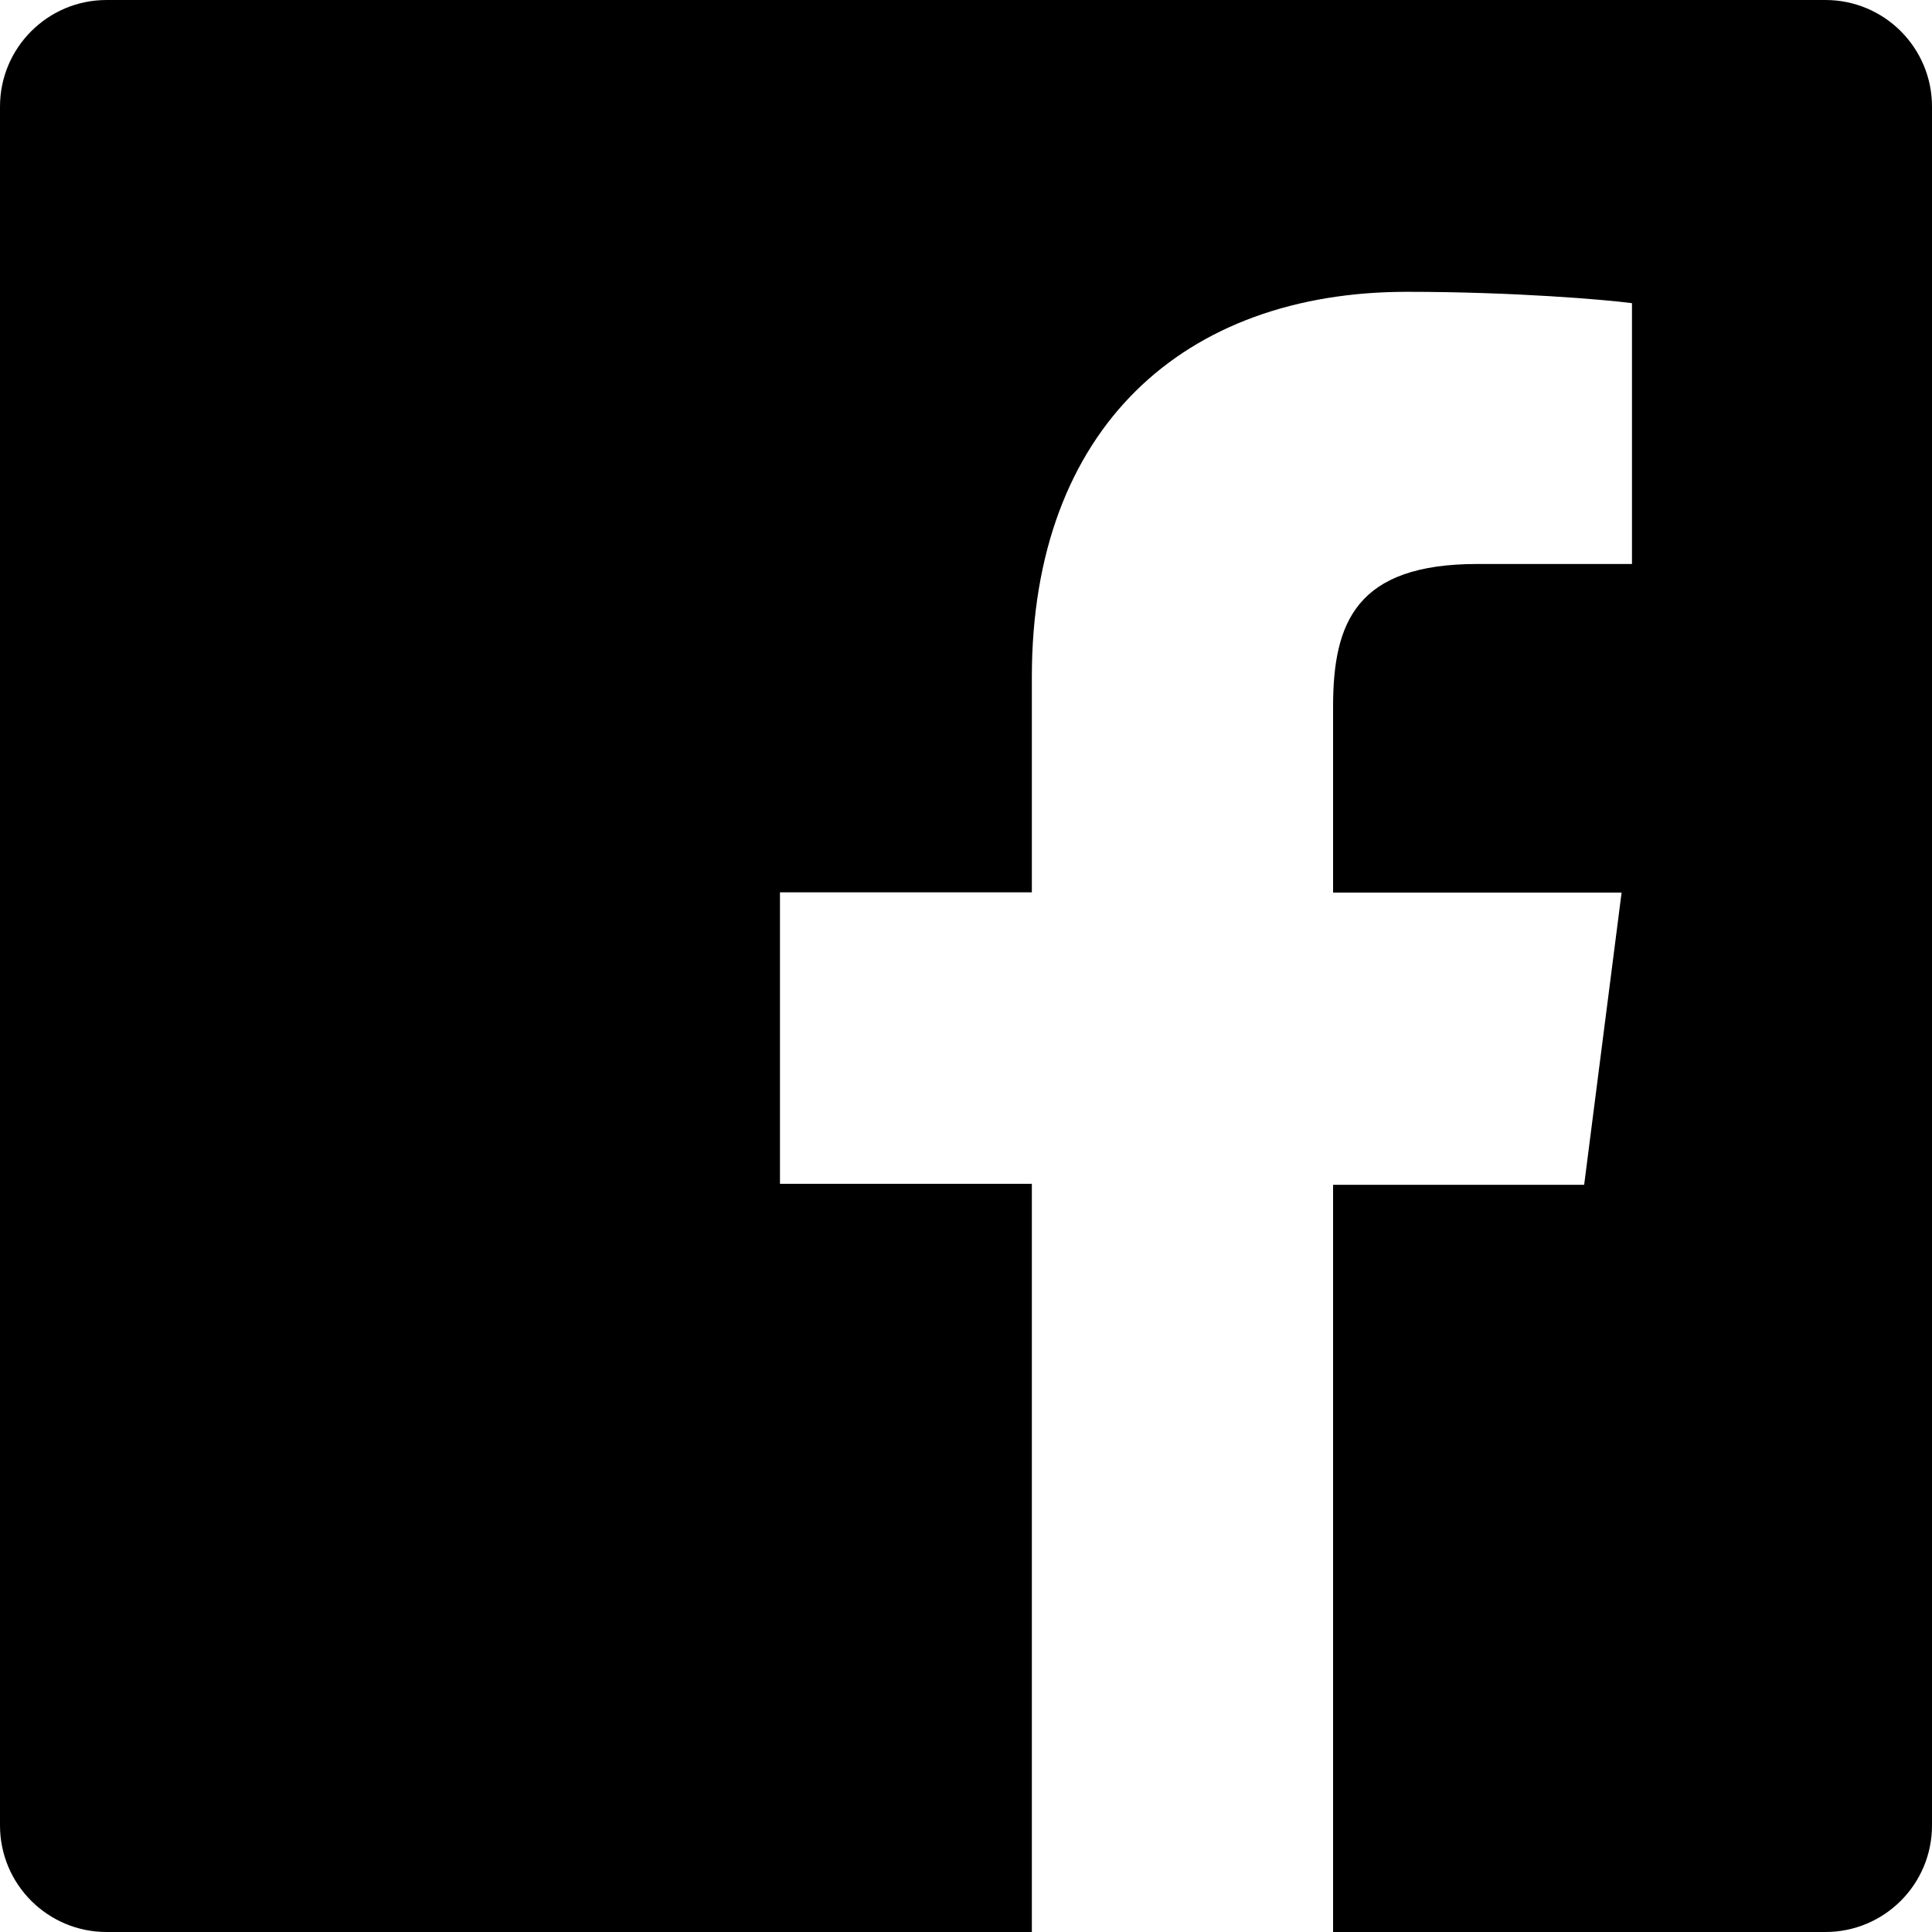
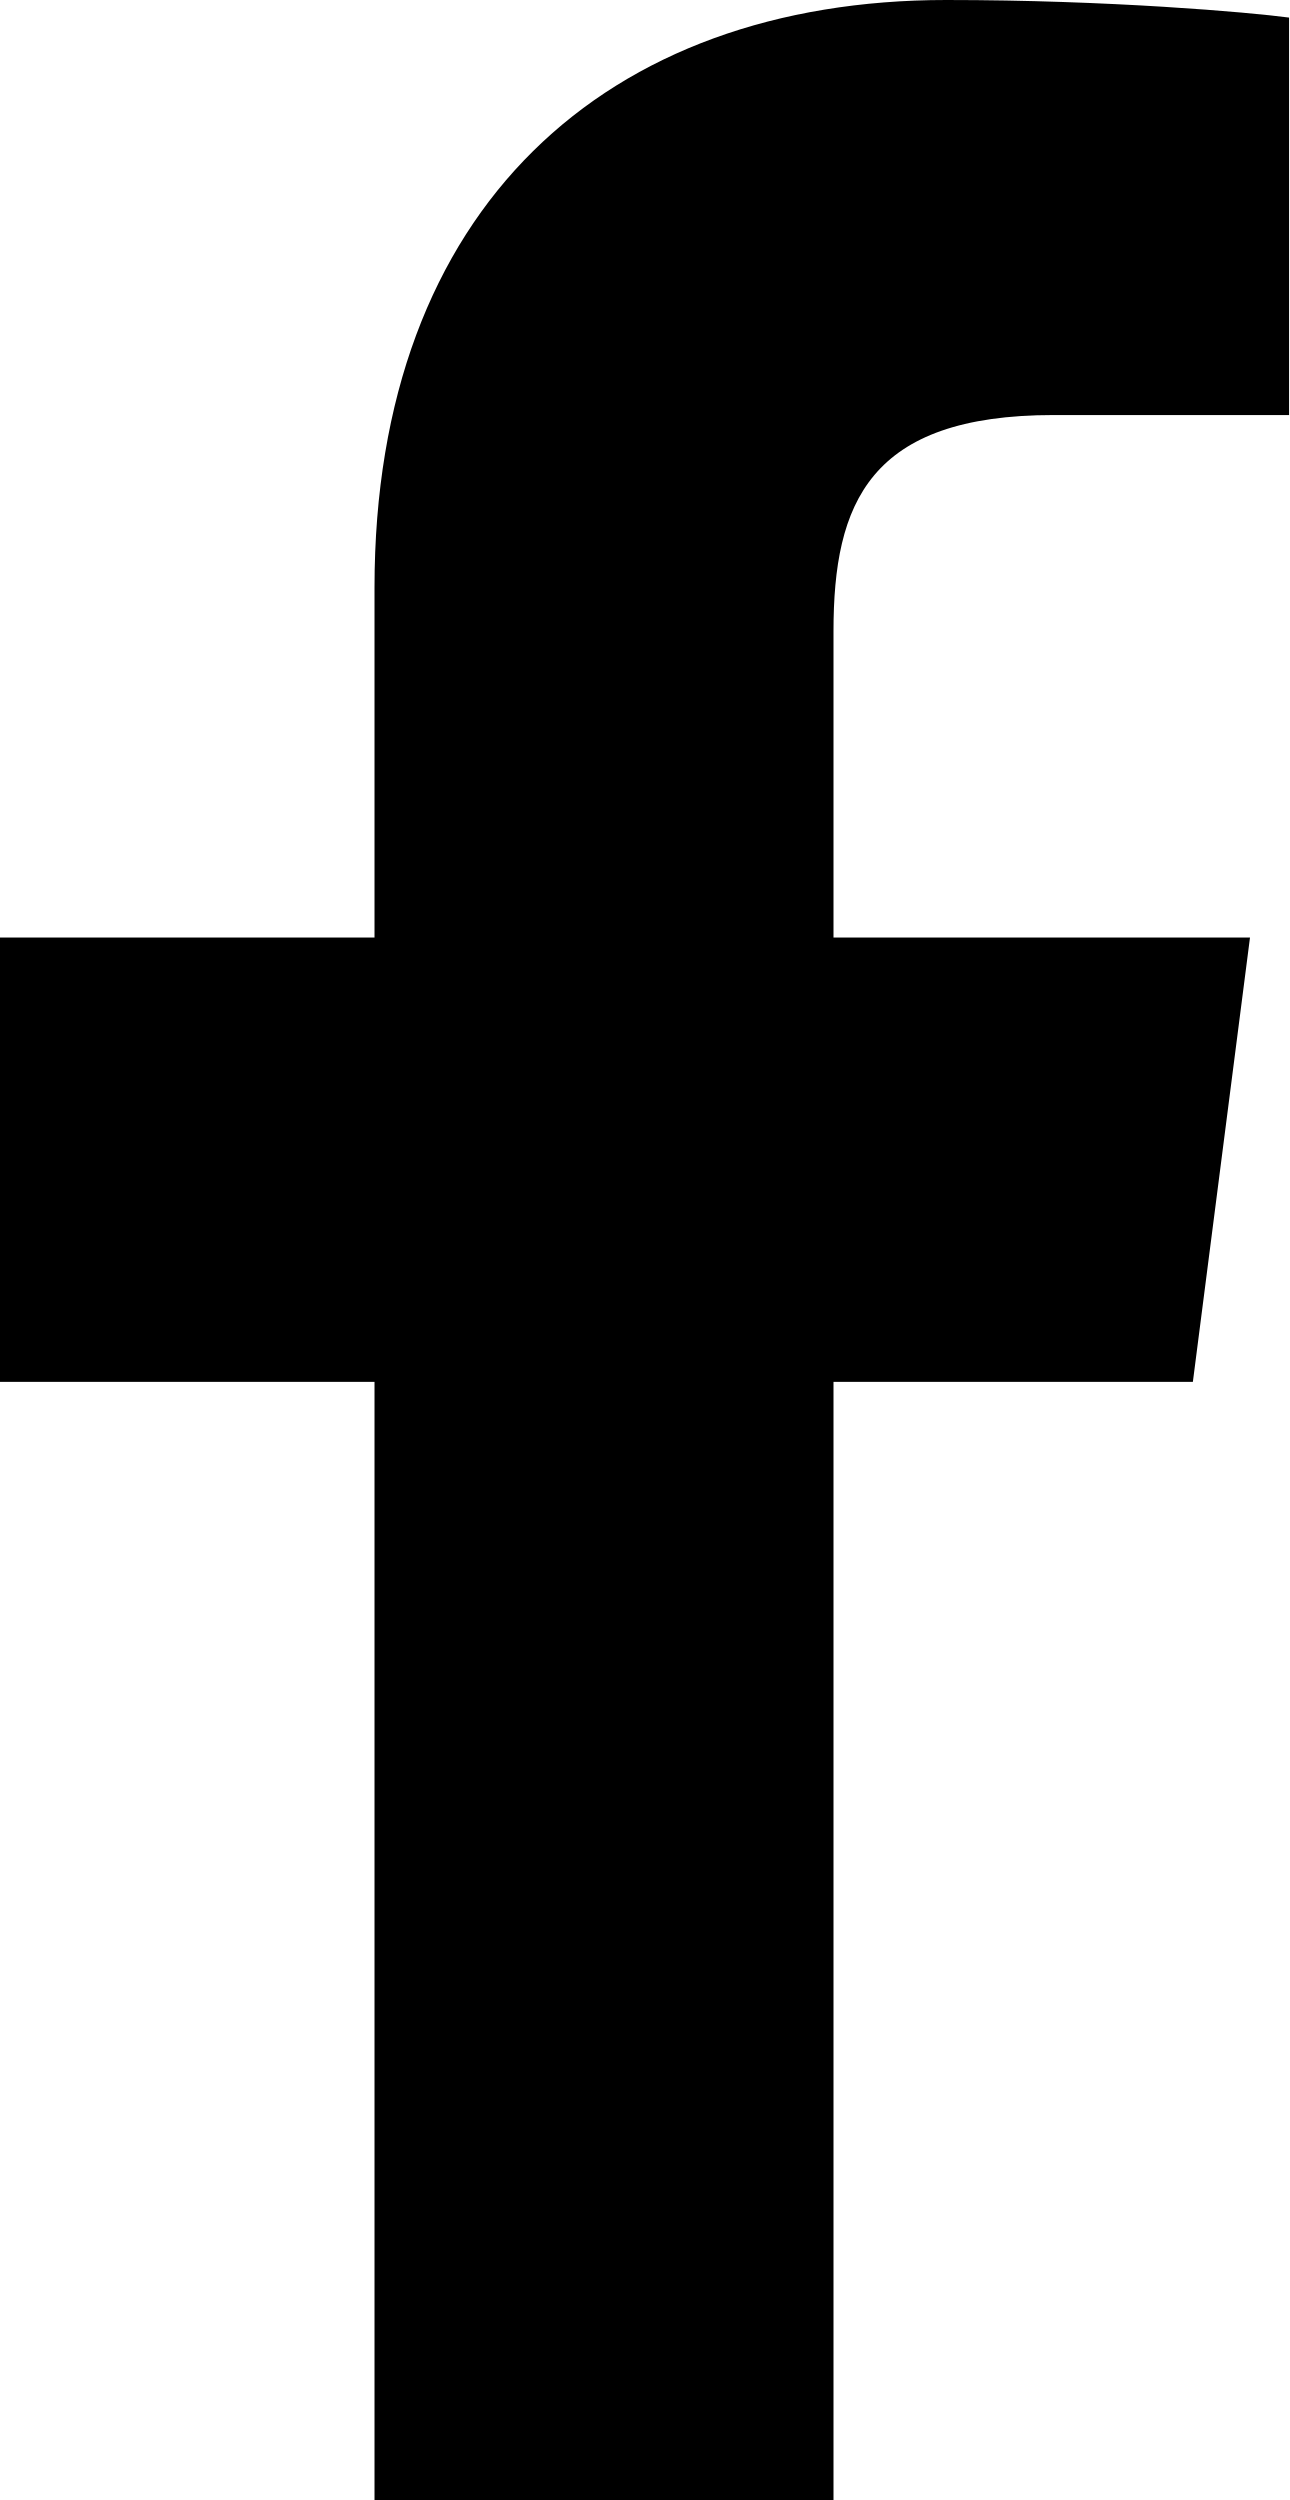
- <svg xmlns="http://www.w3.org/2000/svg" role="img" viewBox="0 0 24 24">
-   <path d="M22.676 0H1.324C.593 0 0 .593 0 1.324v21.352C0 23.408.593 24 1.324 24h11.494v-9.294H9.689v-3.621h3.129V8.41c0-3.099 1.894-4.785 4.659-4.785 1.325 0 2.464.097 2.796.141v3.24h-1.921c-1.5 0-1.792.721-1.792 1.771v2.311h3.584l-.465 3.63H16.56V24h6.115c.733 0 1.325-.592 1.325-1.324V1.324C24 .593 23.408 0 22.676 0" />
+ <svg xmlns="http://www.w3.org/2000/svg" viewBox="0 0 264 512">
+   <path d="M76.7 512V283H0v-91h76.7v-71.7C76.7 42.4 124.3 0 193.8 0c33.3 0 61.9 2.5 70.2 3.6V85h-48.2c-37.8 0-45.1 18-45.1 44.3V192H256l-11.7 91h-73.6v229" />
</svg>
